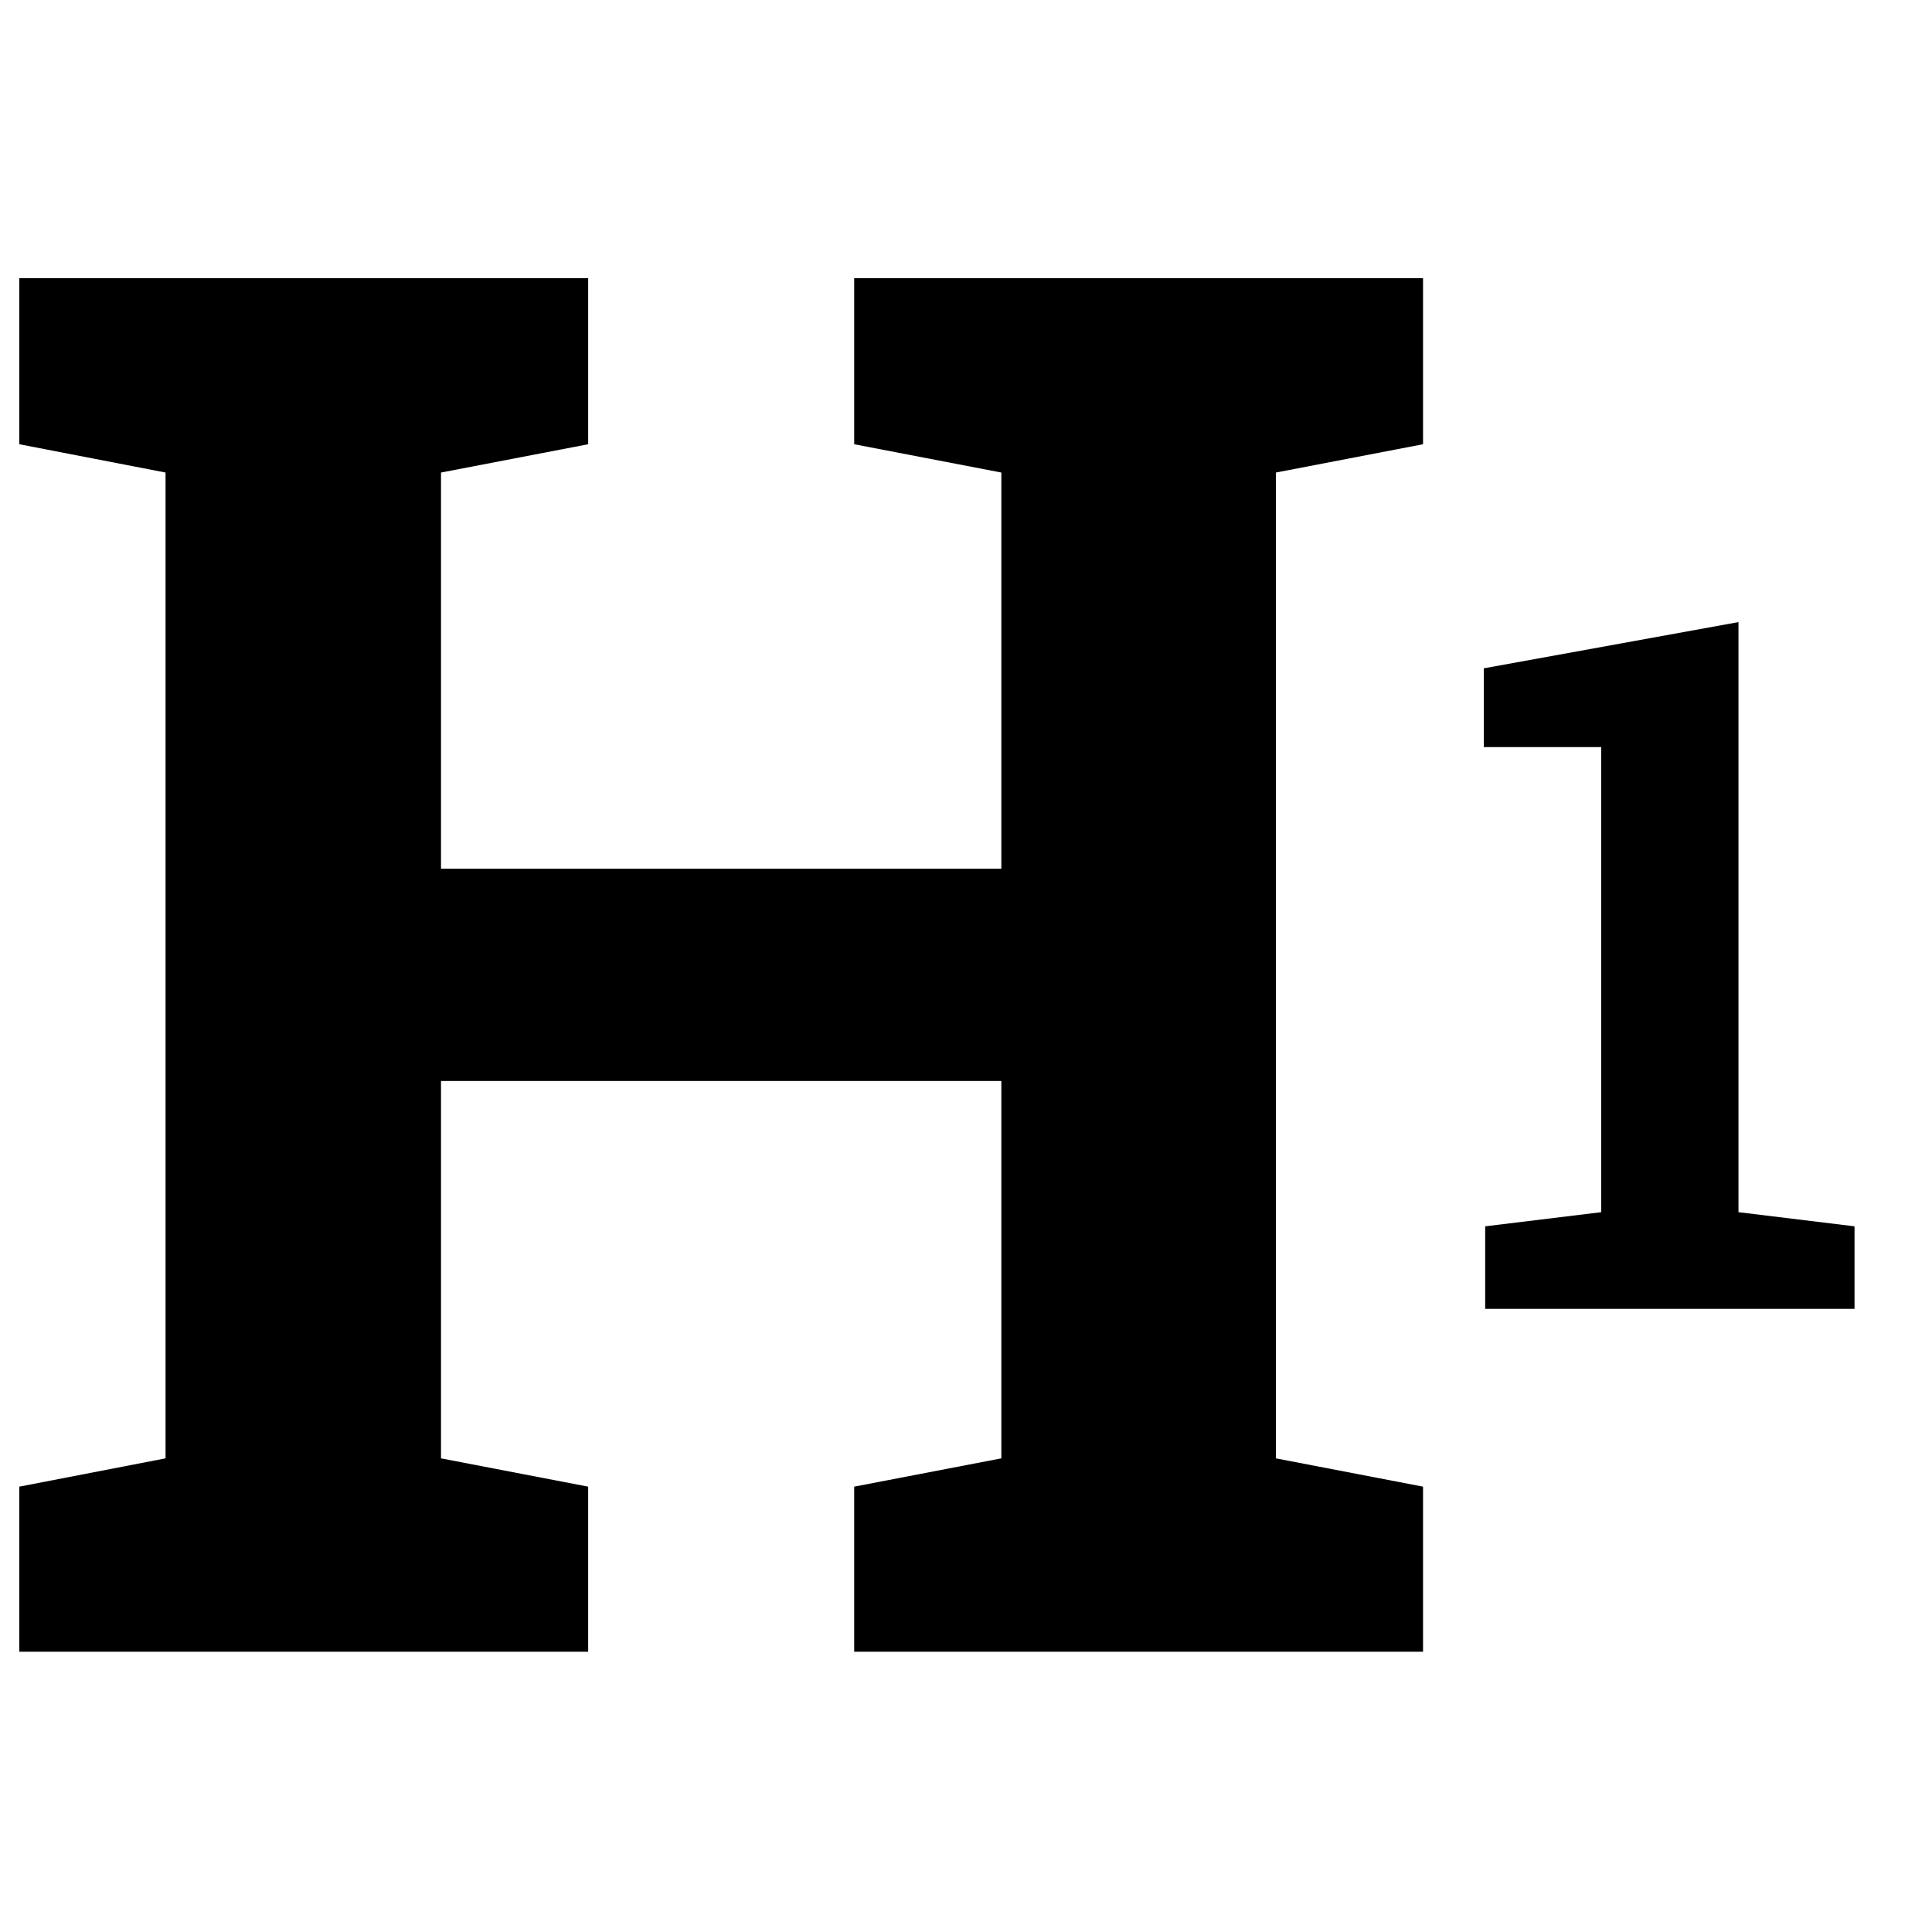
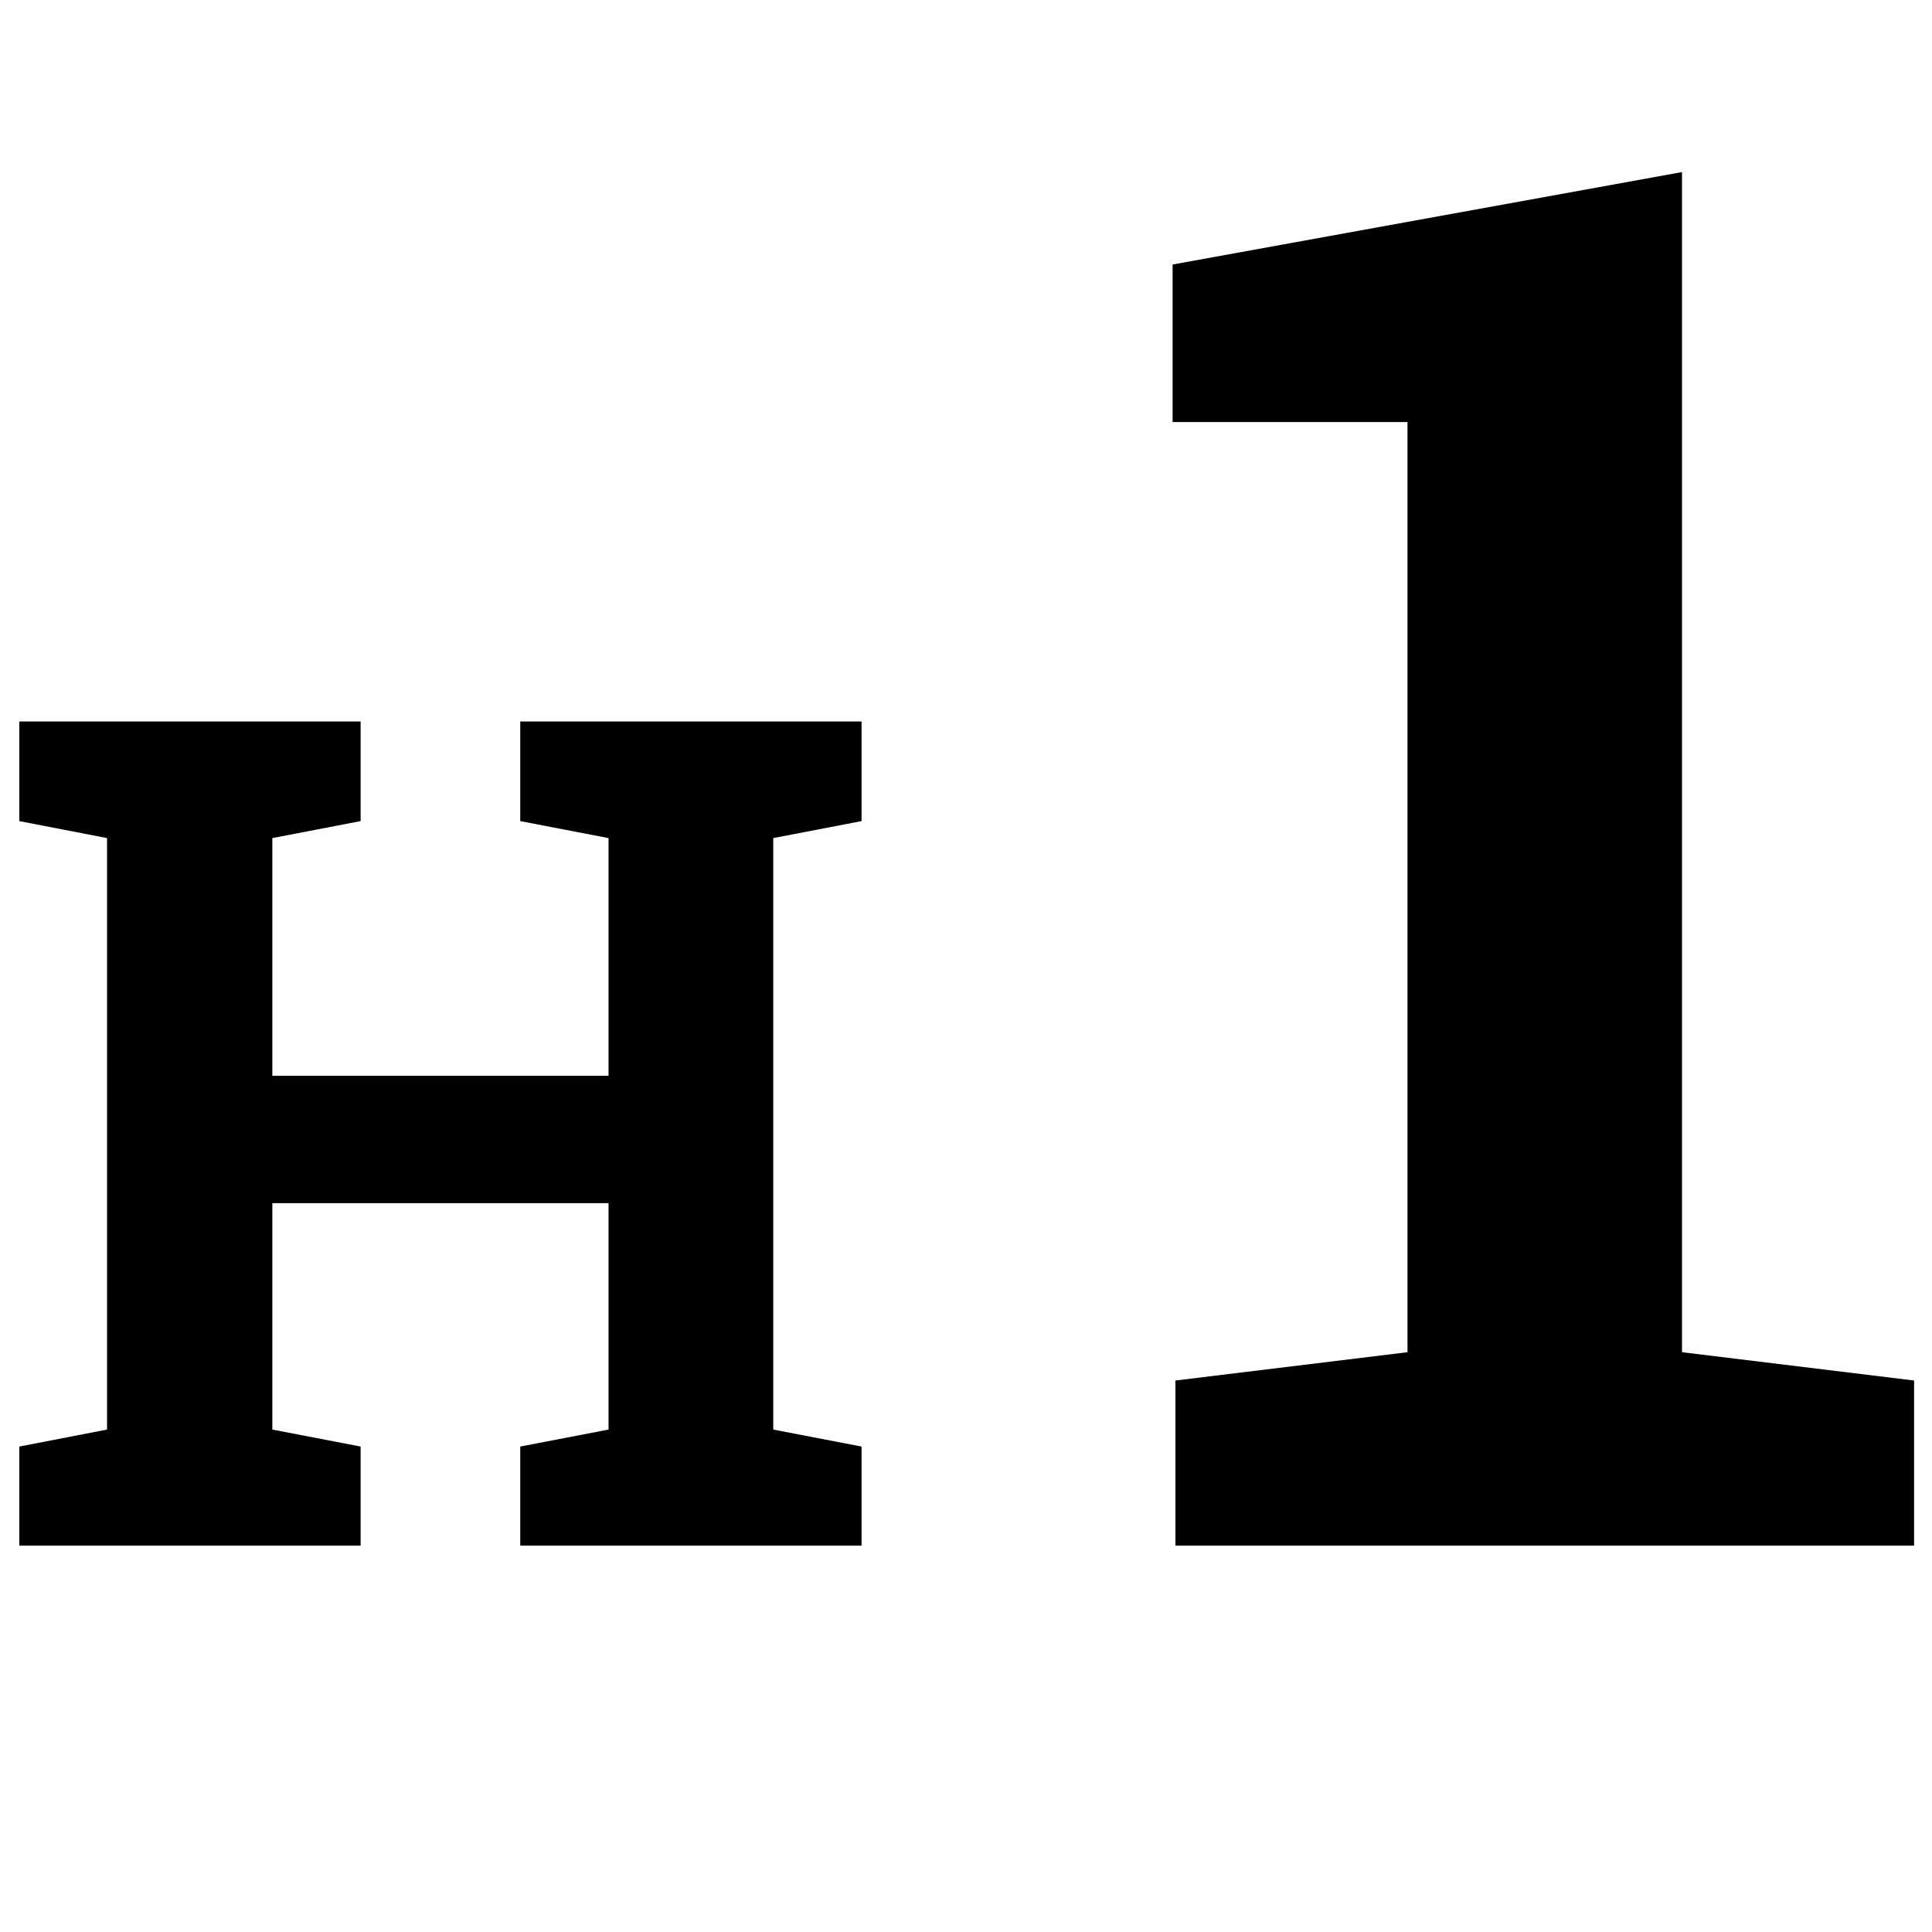
<svg xmlns="http://www.w3.org/2000/svg" width="500px" height="500px" viewBox="0 0 500 500" version="1.1">
  <g id="heading1" stroke="none" stroke-width="1" fill="none" fill-rule="evenodd">
-     <path d="M152.217,72 L152.217,114.969 L114.131,122.293 L114.131,224.832 L259.15,224.832 L259.15,122.293 L221.064,114.969 L221.064,72 L368.281,72 L368.281,114.969 L330.195,122.293 L330.195,377.42 L368.281,384.744 L368.281,427.469 L221.064,427.469 L221.064,384.744 L259.15,377.42 L259.15,279.764 L114.131,279.764 L114.131,377.42 L152.217,384.744 L152.217,427.469 L5,427.469 L5,384.744 L42.842,377.42 L42.842,122.293 L5,114.969 L5,72 L152.217,72 Z M449.918,161 L449.918,313.71 L479.947,317.372 L479.947,338.734 L384.366,338.734 L384.366,317.372 L414.396,313.71 L414.396,193.349 L384,193.349 L384,172.963 L449.918,161 Z" id="Shape" fill="#000000" fill-rule="nonzero" />
+     <path d="M435.303,44.531 L435.303,349.951 L495.362,357.275 L495.362,400 L304.2,400 L304.2,357.275 L364.258,349.951 L364.258,109.229 L303.467,109.229 L303.467,68.457 L435.303,44.531 Z M93.33,186.719 L93.33,212.5 L70.479,216.895 L70.479,278.418 L157.49,278.418 L157.49,216.895 L134.639,212.5 L134.639,186.719 L222.969,186.719 L222.969,212.5 L200.117,216.895 L200.117,369.971 L222.969,374.365 L222.969,400 L134.639,400 L134.639,374.365 L157.49,369.971 L157.49,311.377 L70.479,311.377 L70.479,369.971 L93.33,374.365 L93.33,400 L5,400 L5,374.365 L27.705,369.971 L27.705,216.895 L5,212.5 L5,186.719 L93.33,186.719 Z" id="Shape" fill="#000000" fill-rule="nonzero" />
  </g>
</svg>
